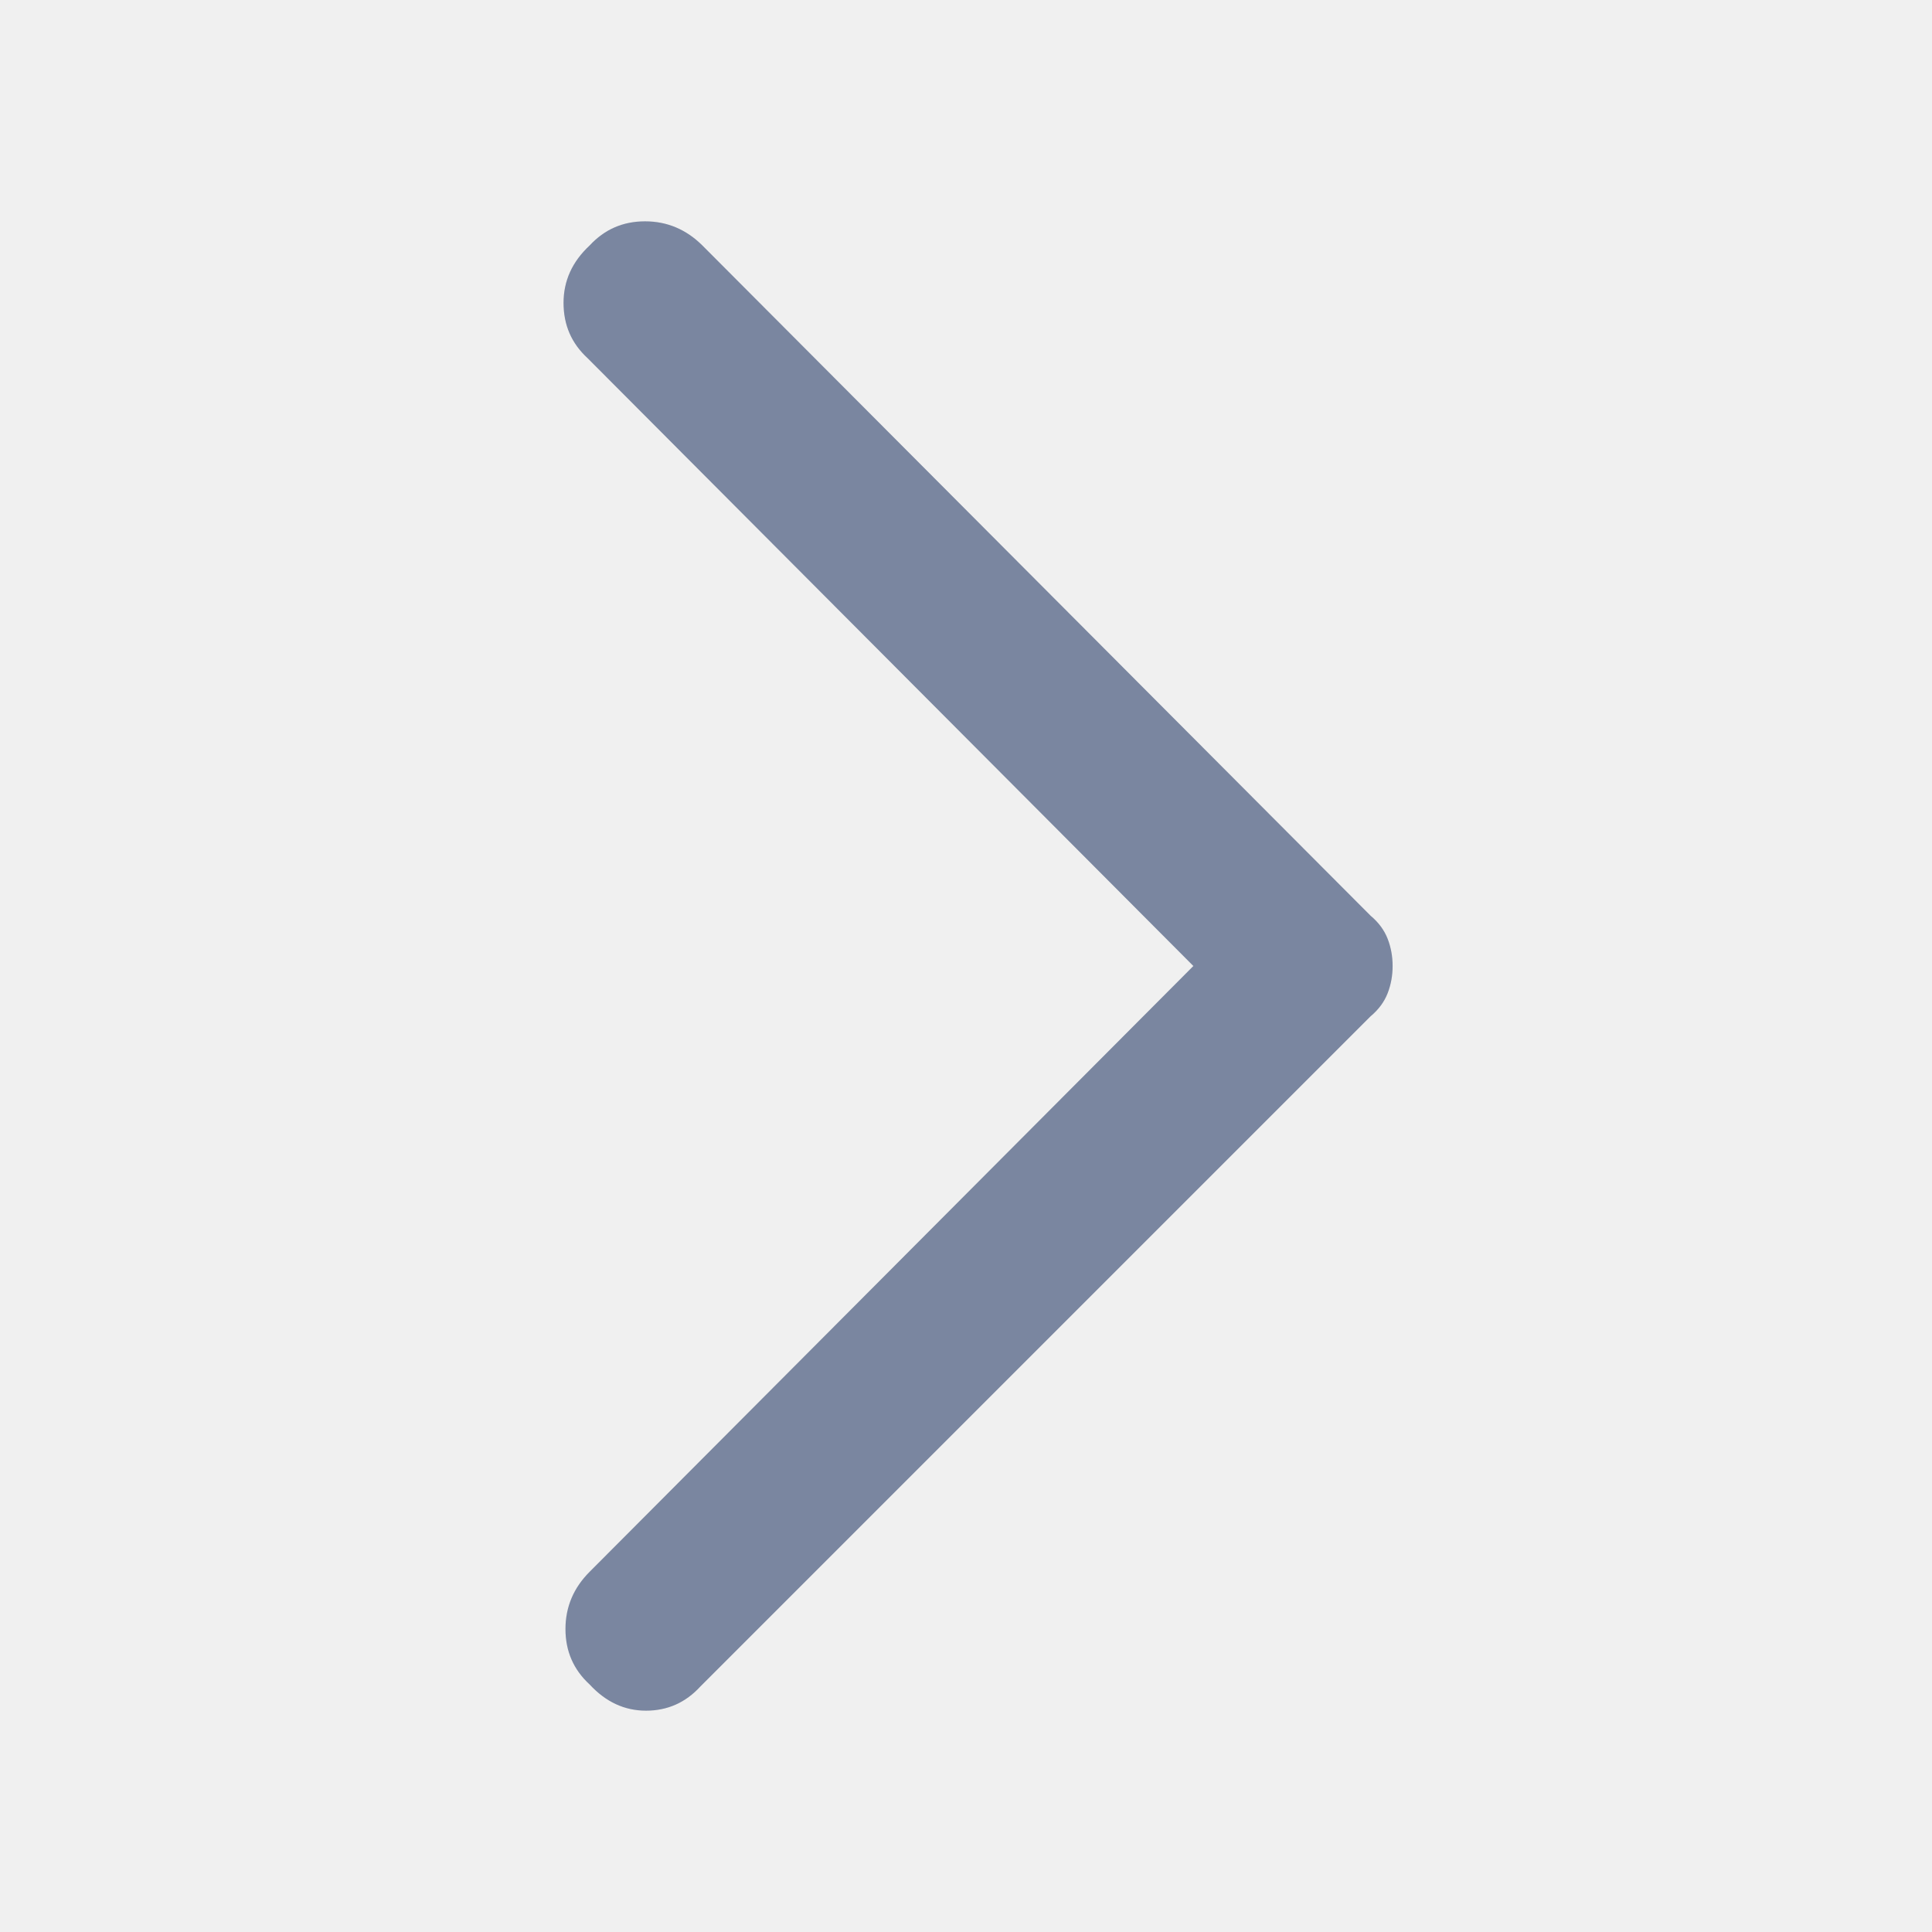
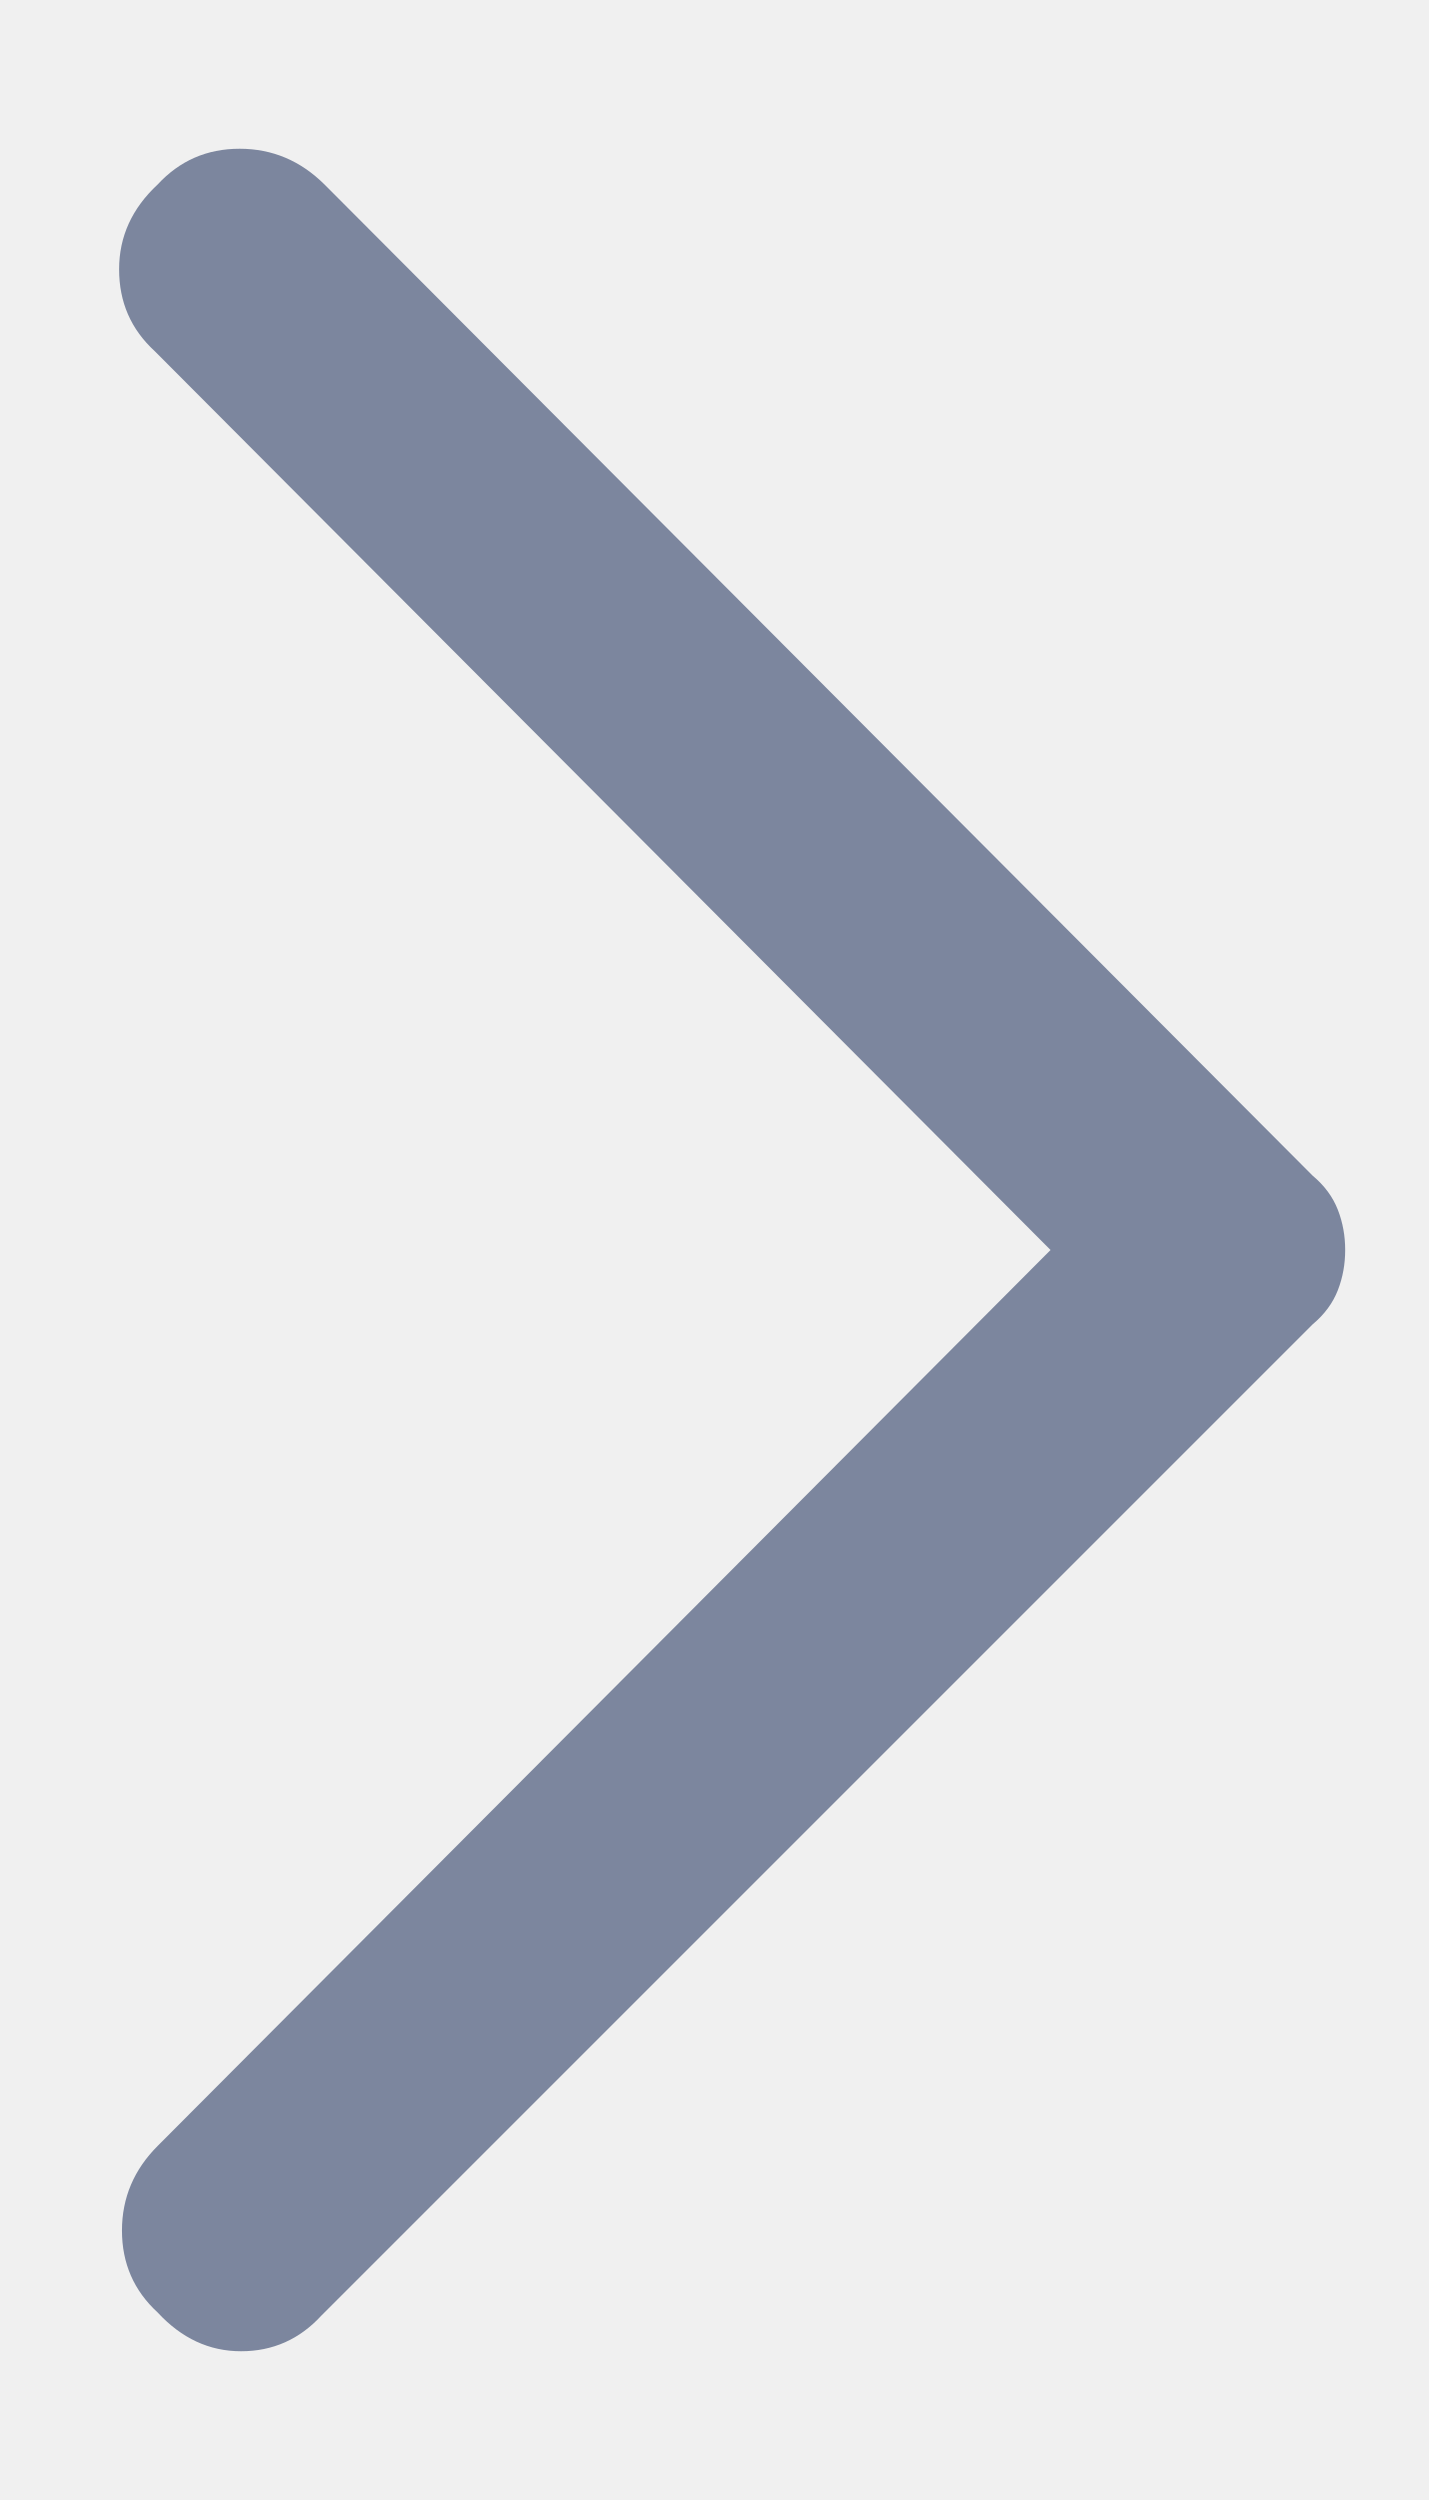
- <svg xmlns="http://www.w3.org/2000/svg" width="16" height="16" viewBox="0 0 16 16" fill="none">
-   <mask id="mask0_1099_805" style="mask-type:alpha" maskUnits="userSpaceOnUse" x="0" y="0" width="16" height="16">
-     <rect width="16" height="16" fill="#D9D9D9" />
-   </mask>
-   <g mask="url(#mask0_1099_805)">
-     <path d="M4.883 13.95C4.75 13.828 4.683 13.675 4.683 13.491C4.683 13.308 4.75 13.15 4.883 13.017L9.883 8L4.867 2.967C4.733 2.844 4.667 2.692 4.667 2.508C4.667 2.325 4.739 2.167 4.883 2.033C5.006 1.9 5.158 1.833 5.342 1.833C5.525 1.833 5.683 1.9 5.817 2.033L11.35 7.583C11.417 7.639 11.464 7.703 11.492 7.775C11.52 7.847 11.533 7.922 11.533 8C11.533 8.078 11.52 8.153 11.492 8.225C11.464 8.297 11.417 8.361 11.35 8.417L5.8 13.967C5.678 14.1 5.528 14.167 5.35 14.167C5.172 14.167 5.017 14.095 4.883 13.95Z" fill="white" />
-     <path d="M4.883 13.95C4.75 13.828 4.683 13.675 4.683 13.491C4.683 13.308 4.75 13.15 4.883 13.017L9.883 8L4.867 2.967C4.733 2.844 4.667 2.692 4.667 2.508C4.667 2.325 4.739 2.167 4.883 2.033C5.006 1.9 5.158 1.833 5.342 1.833C5.525 1.833 5.683 1.9 5.817 2.033L11.35 7.583C11.417 7.639 11.464 7.703 11.492 7.775C11.52 7.847 11.533 7.922 11.533 8C11.533 8.078 11.52 8.153 11.492 8.225C11.464 8.297 11.417 8.361 11.35 8.417L5.8 13.967C5.678 14.1 5.528 14.167 5.35 14.167C5.172 14.167 5.017 14.095 4.883 13.95Z" fill="black" fill-opacity="0.44" />
-     <path d="M4.883 13.95C4.75 13.828 4.683 13.675 4.683 13.491C4.683 13.308 4.75 13.15 4.883 13.017L9.883 8L4.867 2.967C4.733 2.844 4.667 2.692 4.667 2.508C4.667 2.325 4.739 2.167 4.883 2.033C5.006 1.9 5.158 1.833 5.342 1.833C5.525 1.833 5.683 1.9 5.817 2.033L11.35 7.583C11.417 7.639 11.464 7.703 11.492 7.775C11.52 7.847 11.533 7.922 11.533 8C11.533 8.078 11.52 8.153 11.492 8.225C11.464 8.297 11.417 8.361 11.35 8.417L5.8 13.967C5.678 14.1 5.528 14.167 5.35 14.167C5.172 14.167 5.017 14.095 4.883 13.95Z" fill="#0055FF" fill-opacity="0.15" />
-   </g>
+ <svg xmlns="http://www.w3.org/2000/svg" width="8" height="14" viewBox="0 0 8 14" fill="none">
+   <path d="M0.883 12.95C0.75 12.828 0.683 12.675 0.683 12.491C0.683 12.308 0.75 12.15 0.883 12.017L5.883 7L0.867 1.967C0.733 1.844 0.667 1.692 0.667 1.508C0.667 1.325 0.739 1.167 0.883 1.033C1.006 0.9 1.158 0.833 1.342 0.833C1.525 0.833 1.683 0.9 1.817 1.033L7.35 6.583C7.417 6.639 7.464 6.703 7.492 6.775C7.52 6.847 7.533 6.922 7.533 7C7.533 7.078 7.52 7.153 7.492 7.225C7.464 7.297 7.417 7.361 7.35 7.417L1.8 12.967C1.678 13.1 1.528 13.167 1.35 13.167C1.172 13.167 1.017 13.095 0.883 12.95Z" fill="#7C869E" />
</svg>
